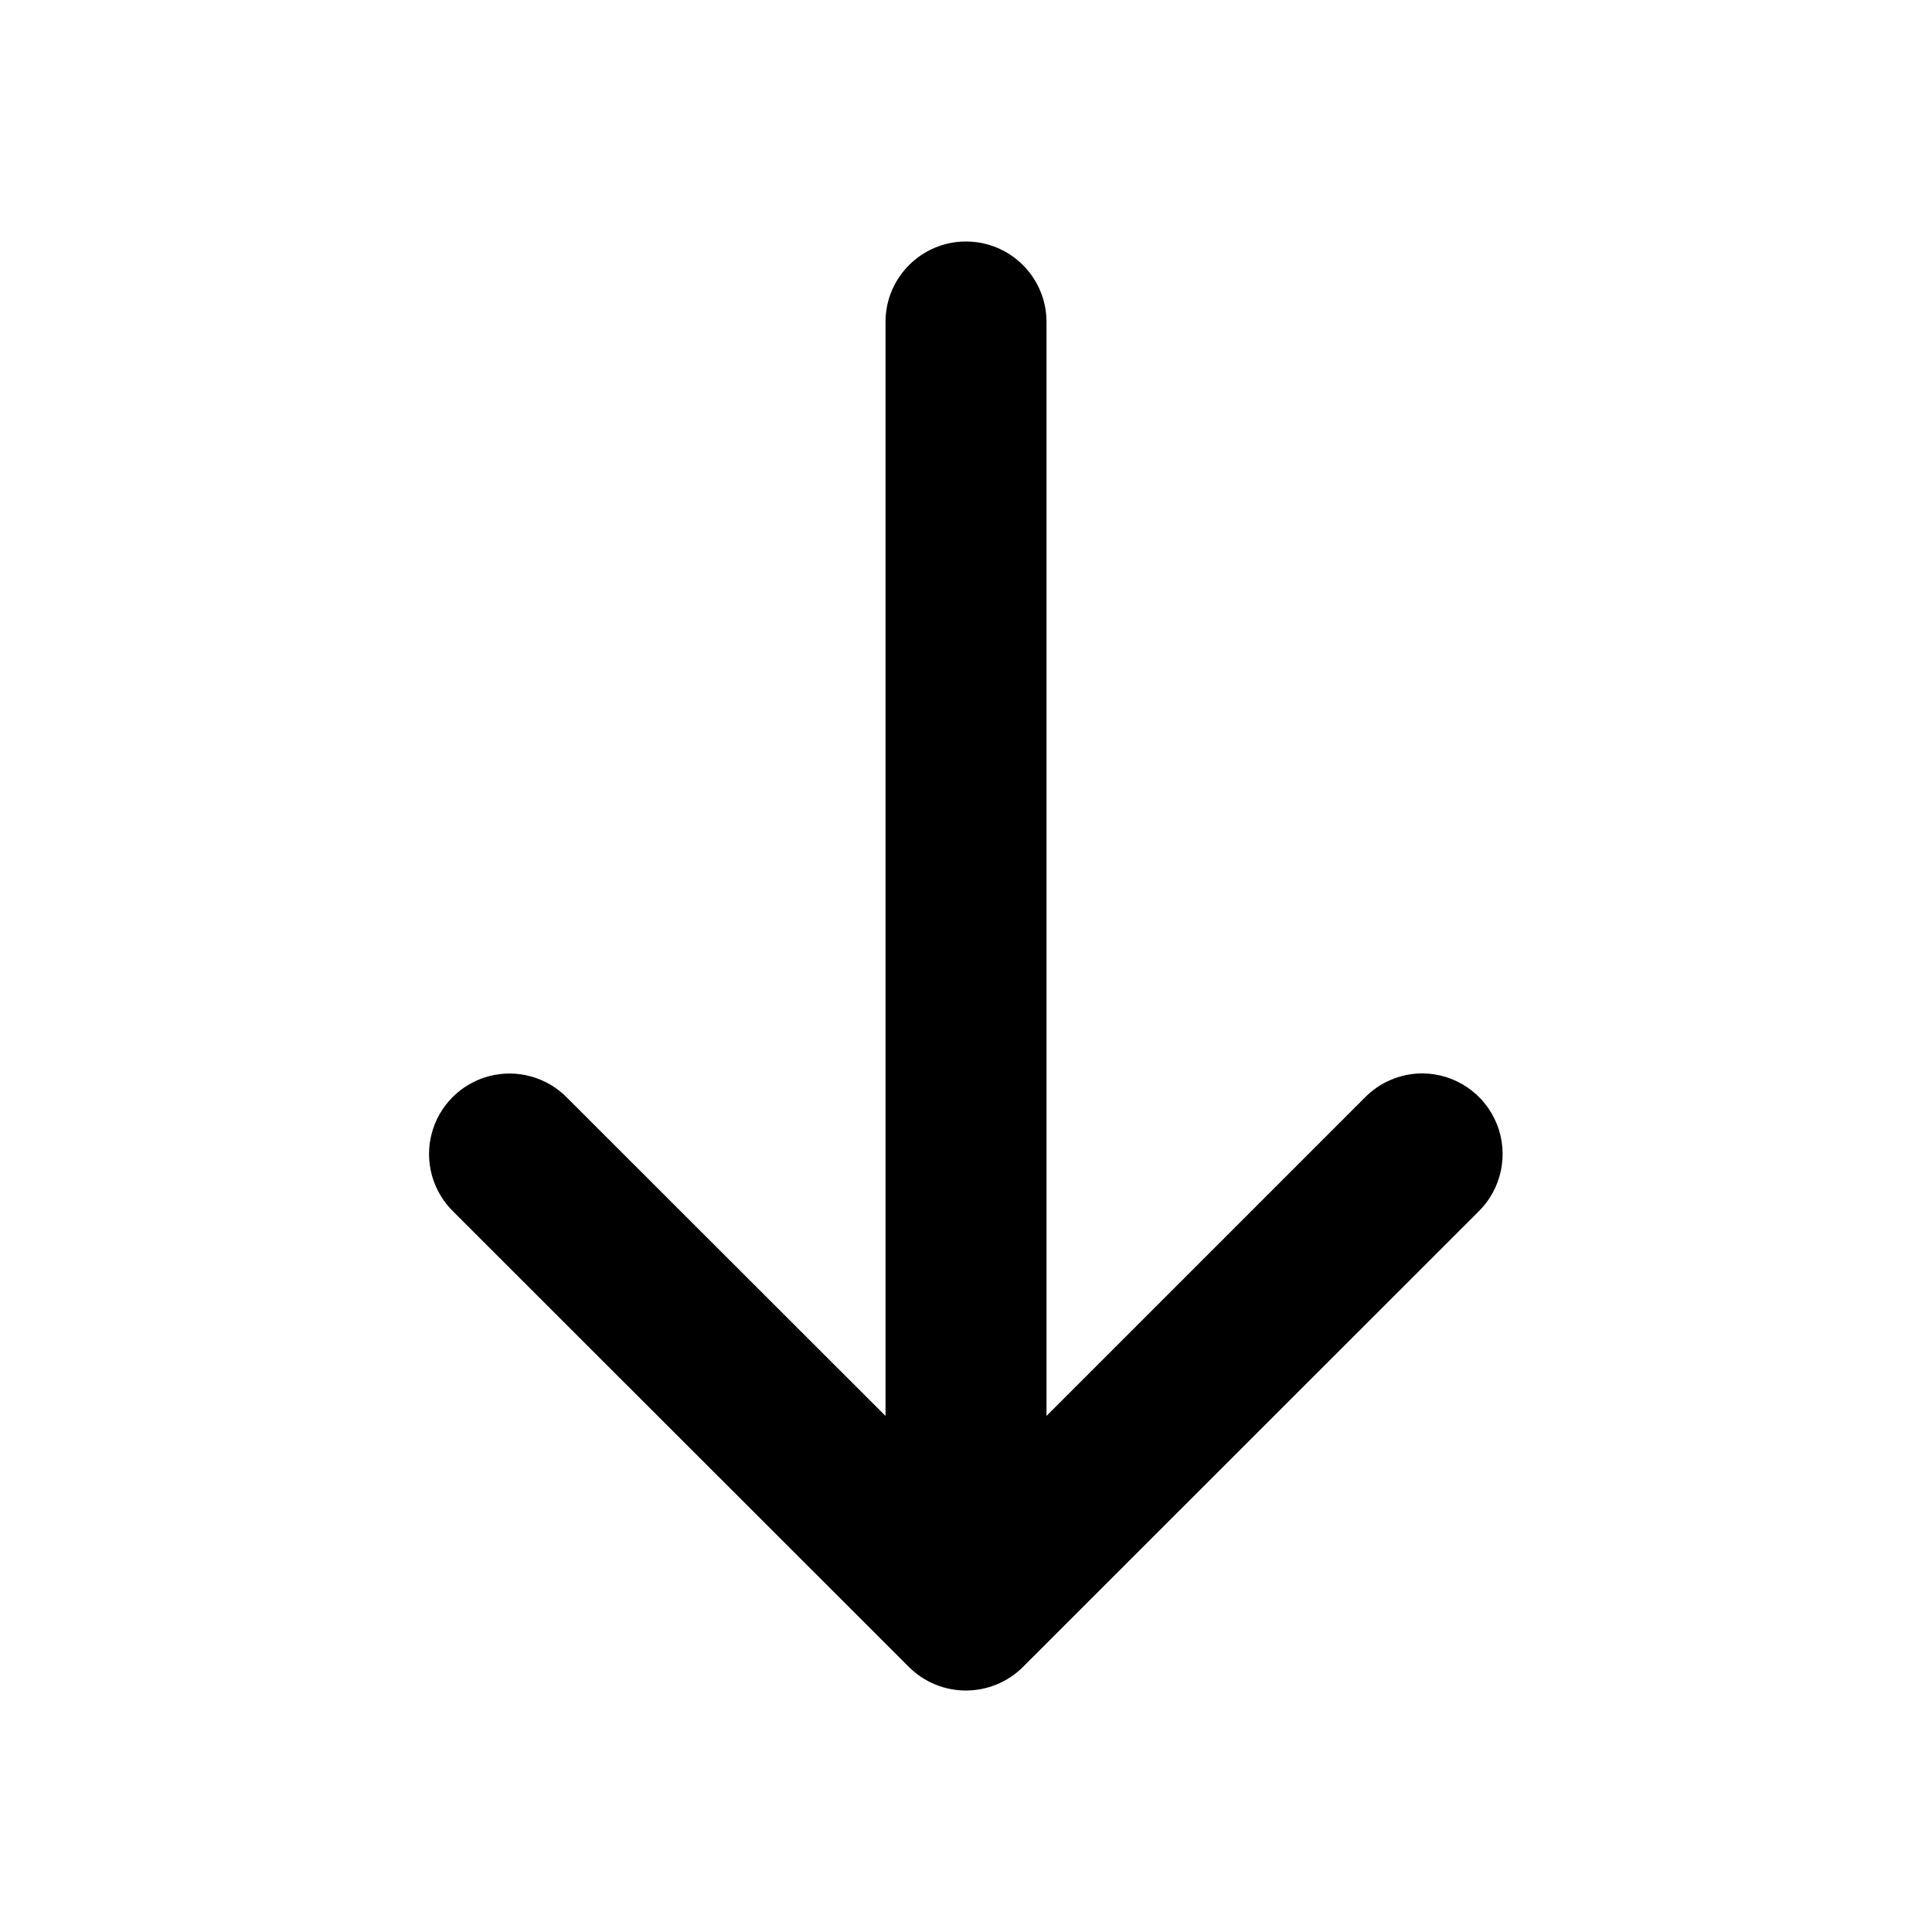
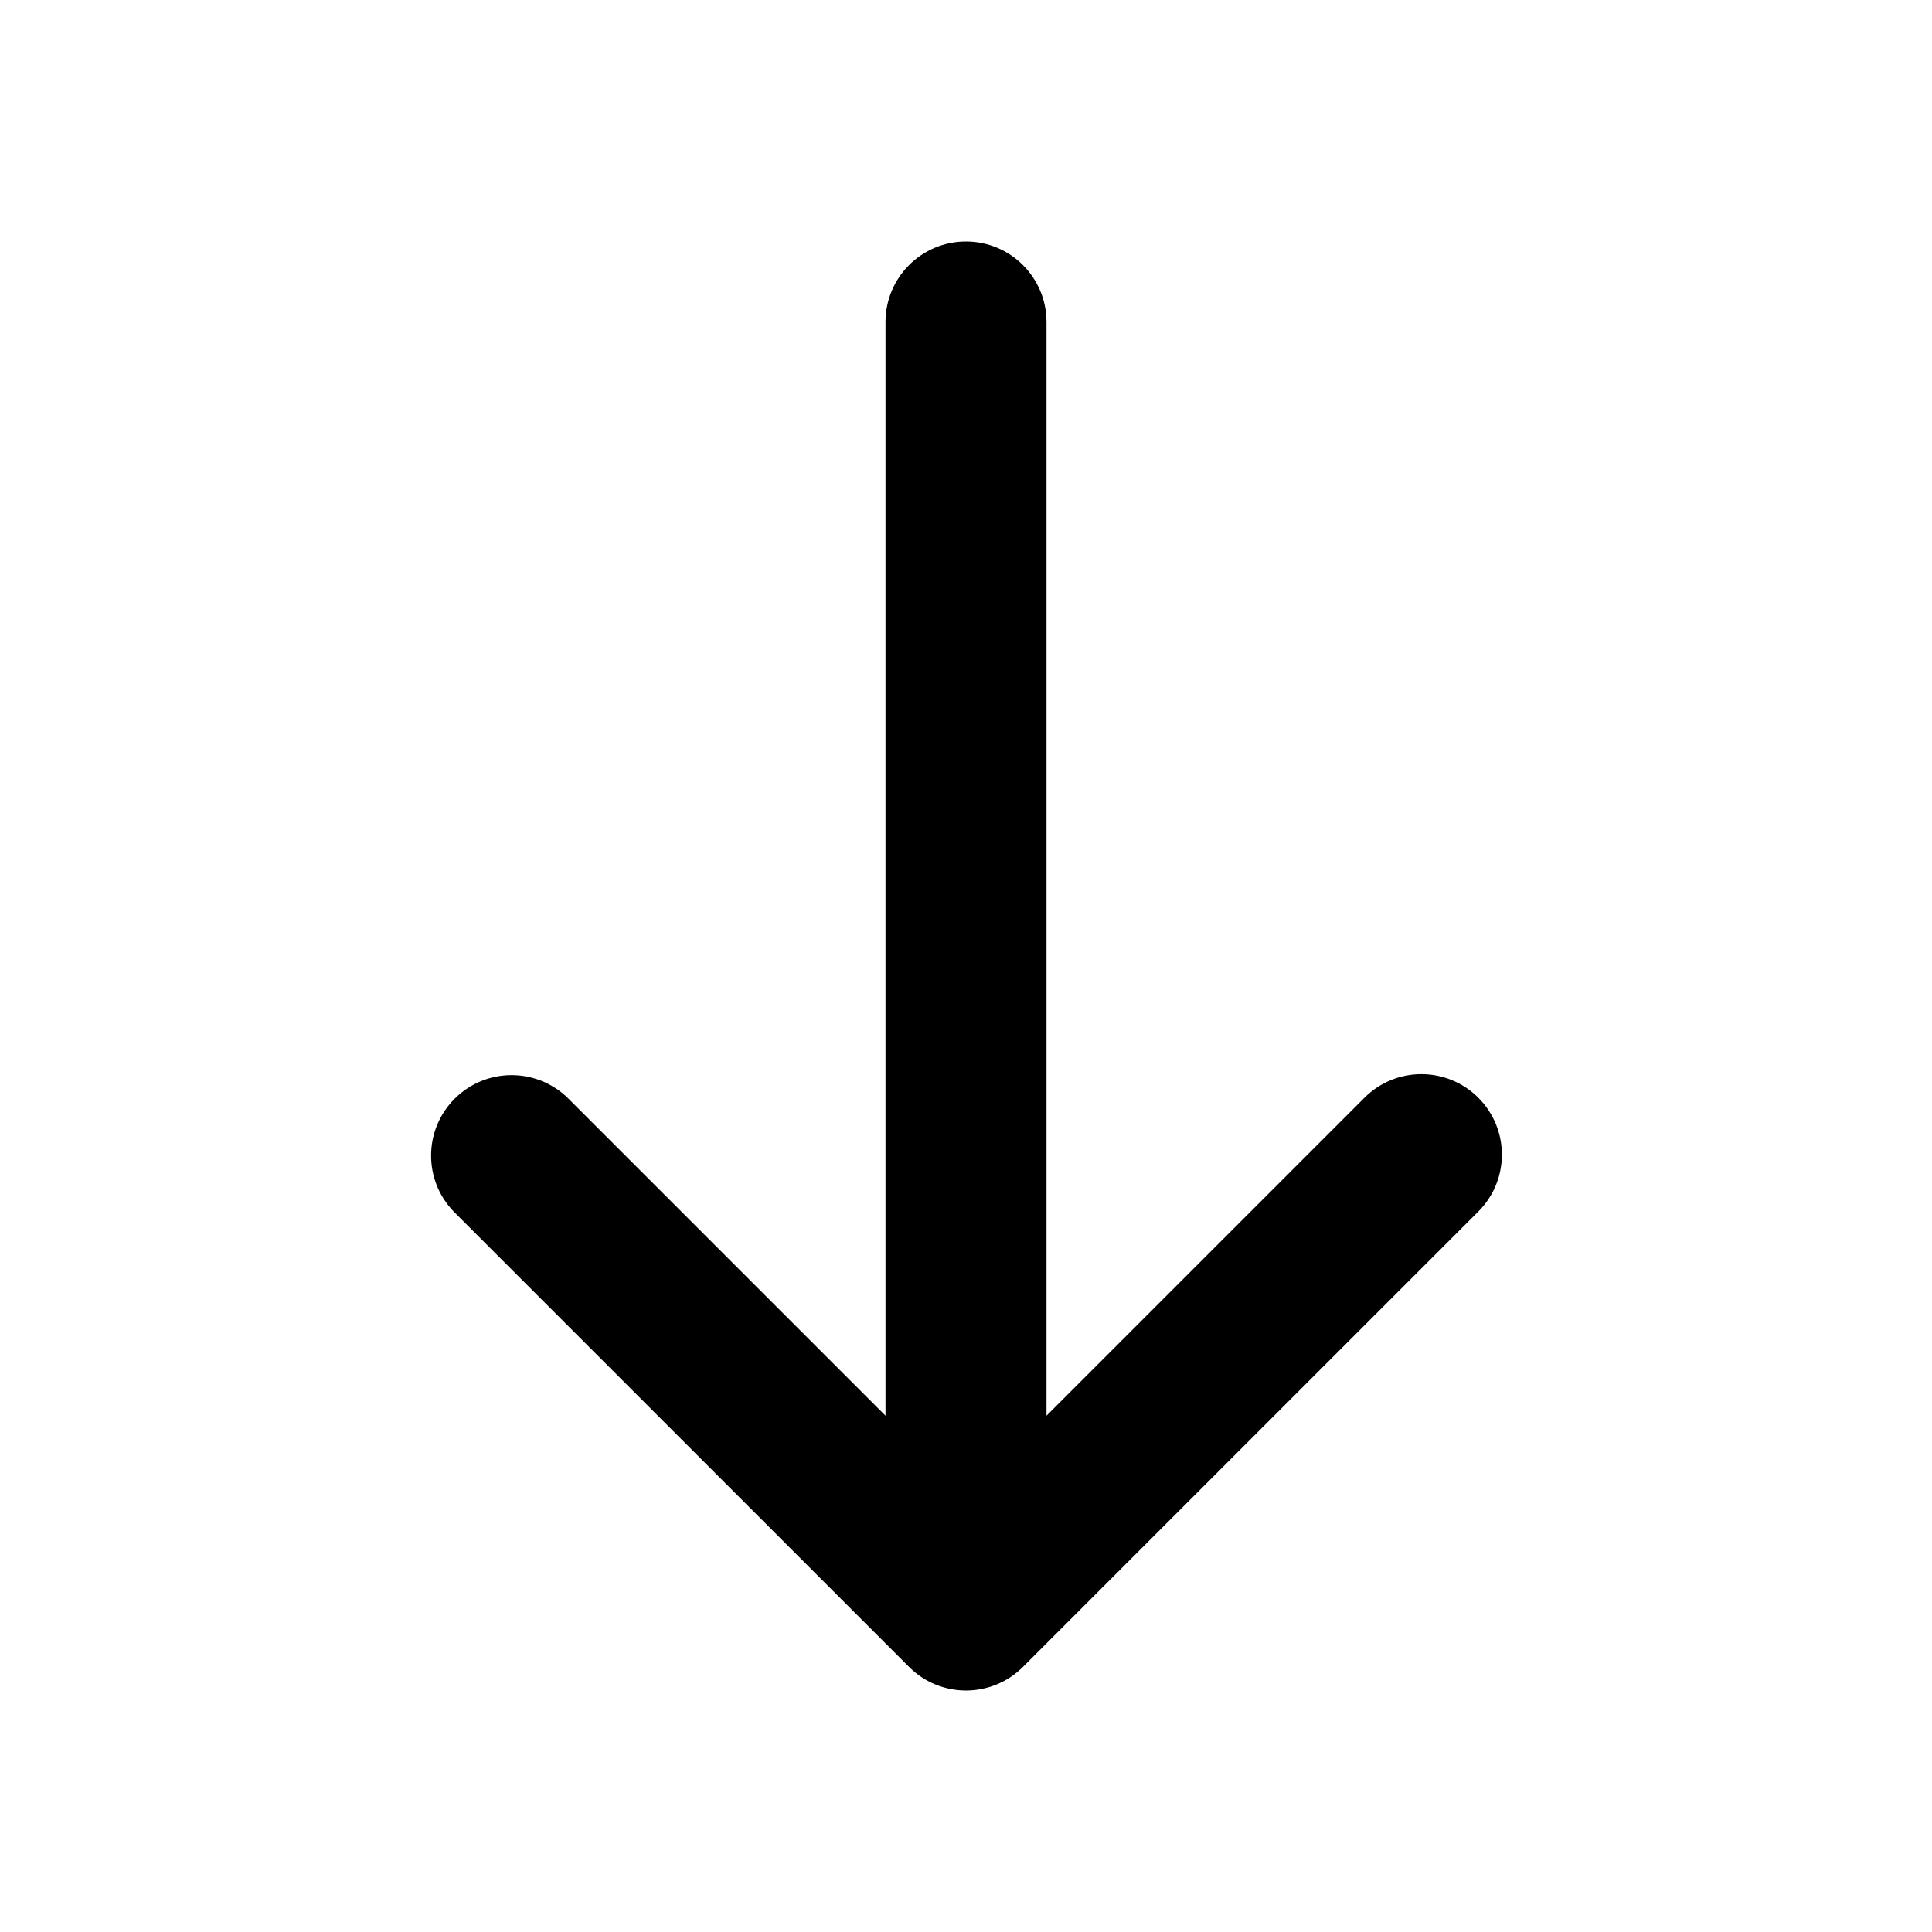
<svg xmlns="http://www.w3.org/2000/svg" width="24" height="24" viewBox="0 0 24 24">
-   <path d="M11 17.589l-3.951-3.948a1 1 0 1 0-1.414 1.414l5.657 5.654a1.004 1.004 0 0 0 1.414 0l5.656-5.654a1.002 1.002 0 0 0-.692-1.721c-.272 0-.534.111-.722.307L13 17.589V3.994A1 1 0 0 0 12 3a1 1 0 0 0-1 .994v13.595z" />
+   <path d="M18.364 13.636a1 1 0 0 0-1.414 0L13 17.586V4a1 1 0 0 0-2 0v13.586l-3.95-3.95a1 1 0 0 0-1.414 1.414l5.657 5.657a1 1 0 0 0 1.414 0l5.657-5.657a1 1 0 0 0 0-1.414z" />
</svg>
